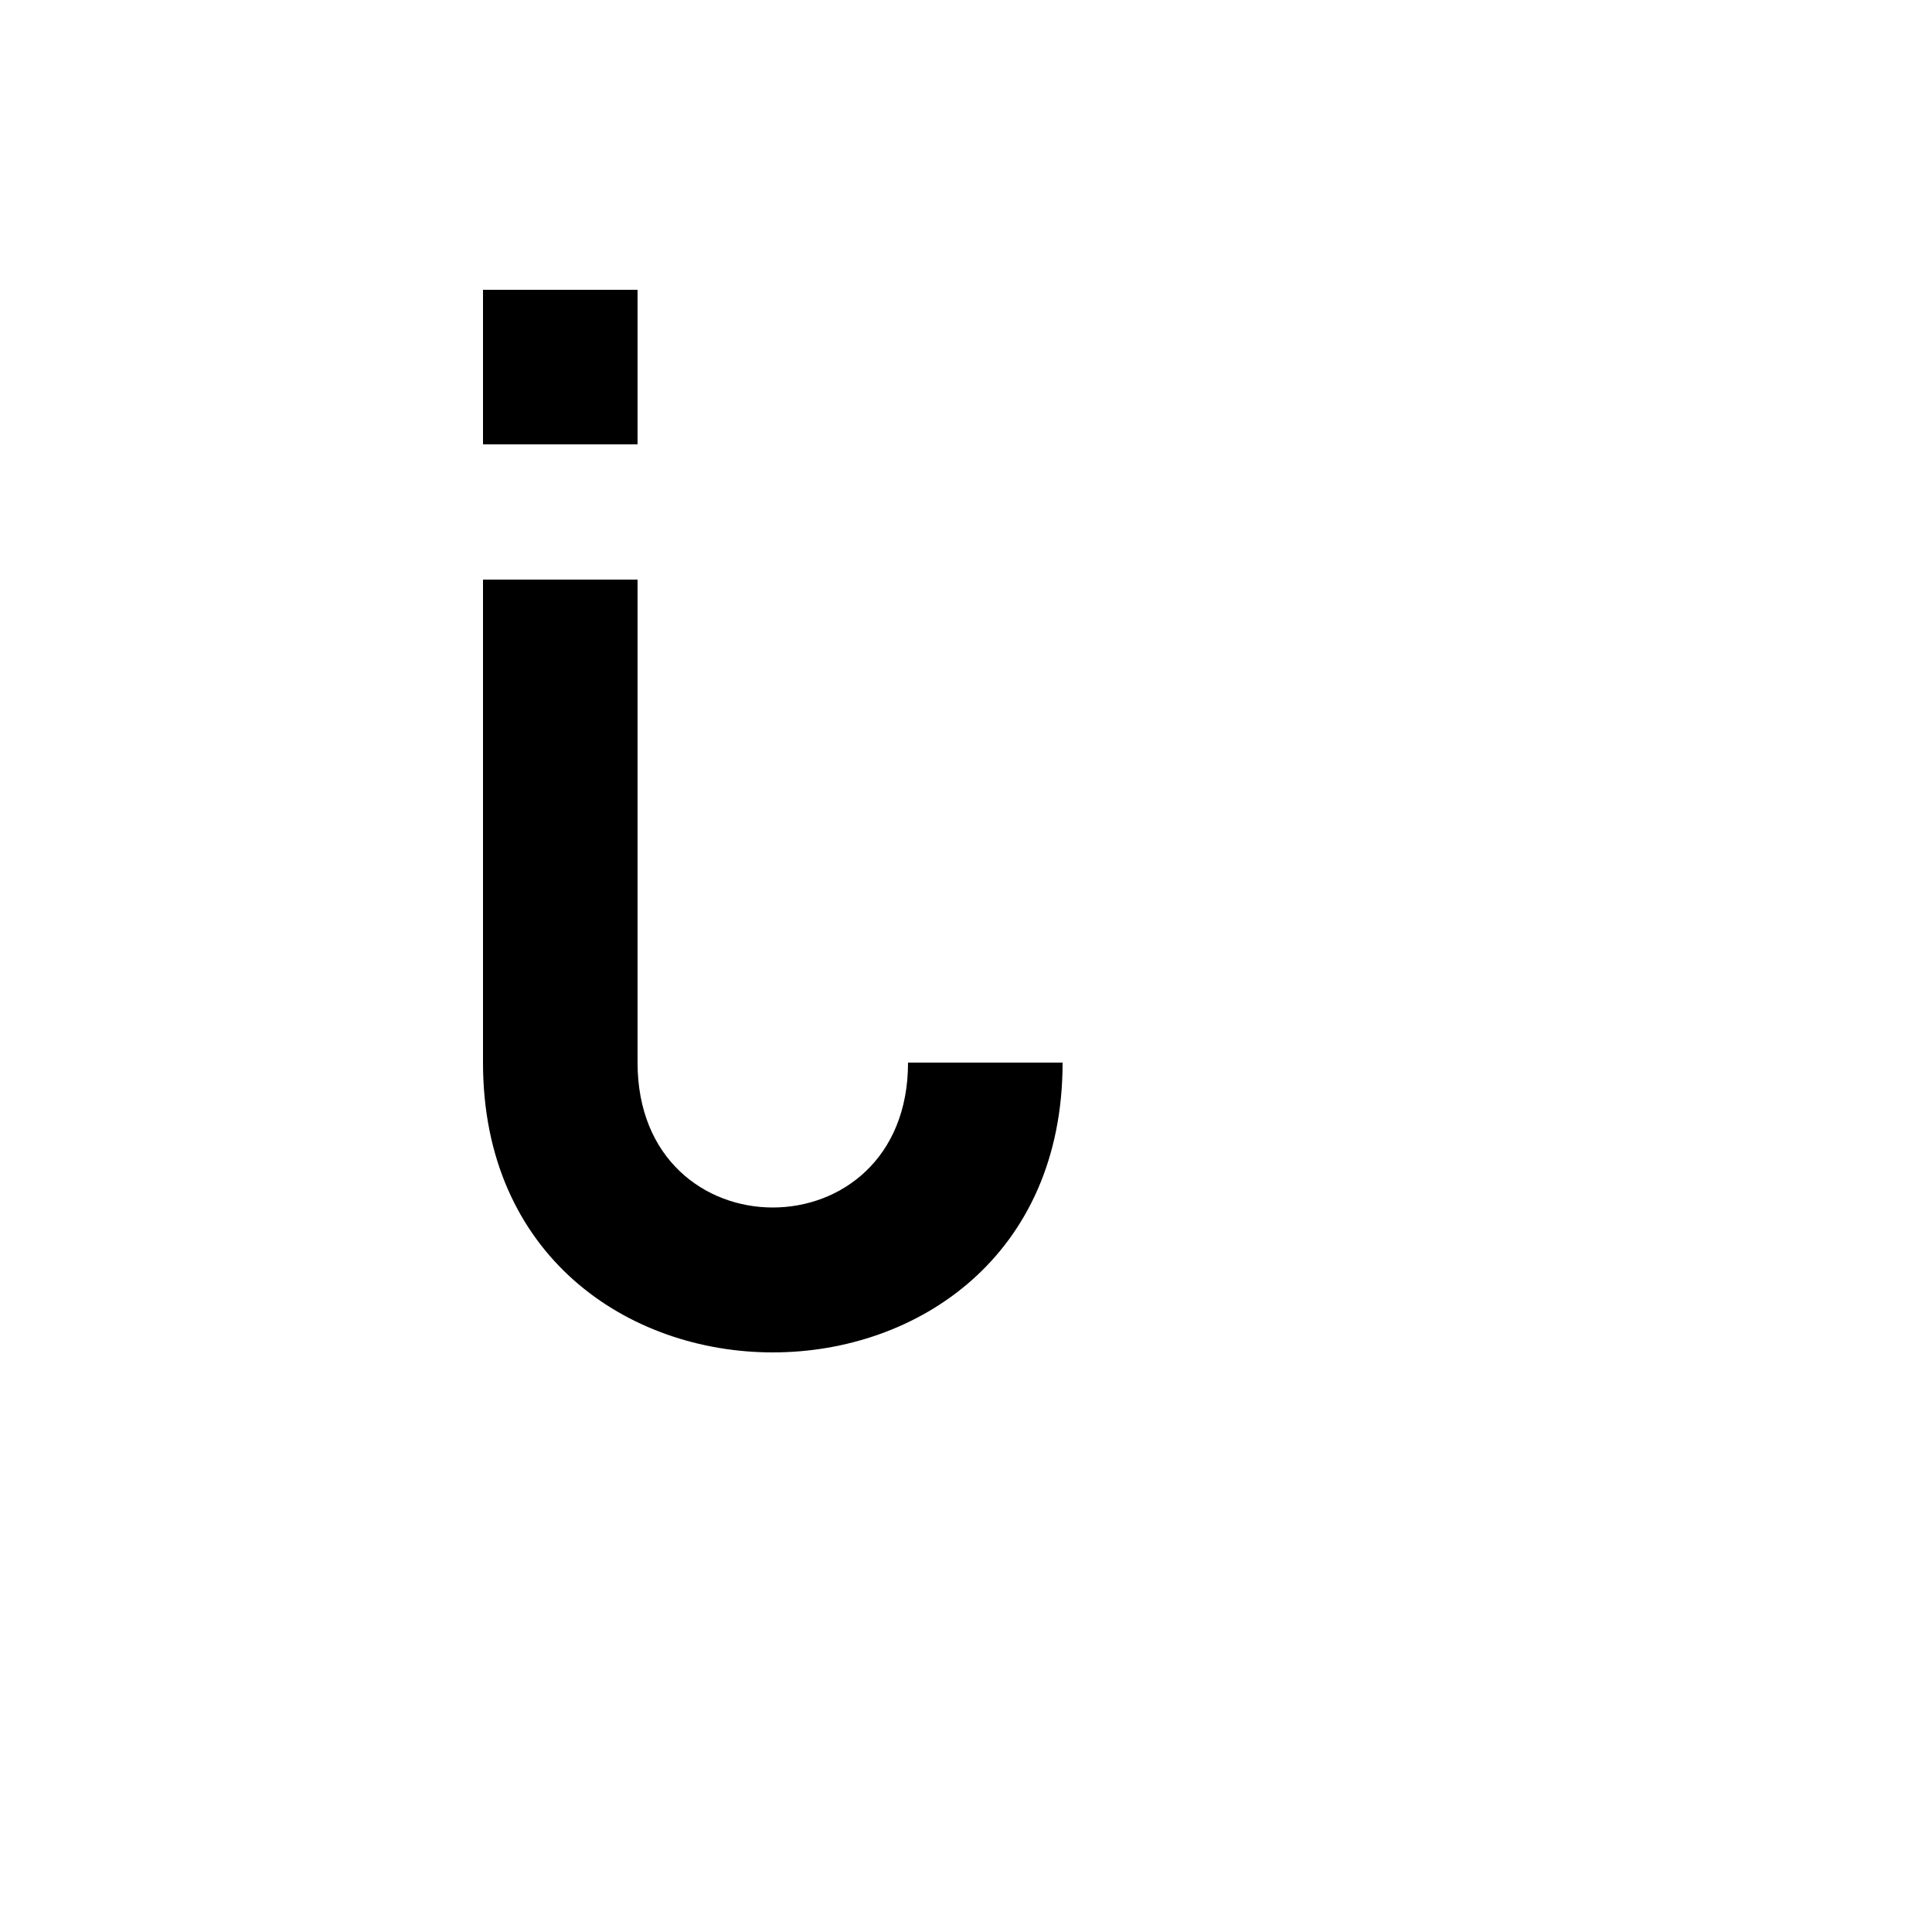
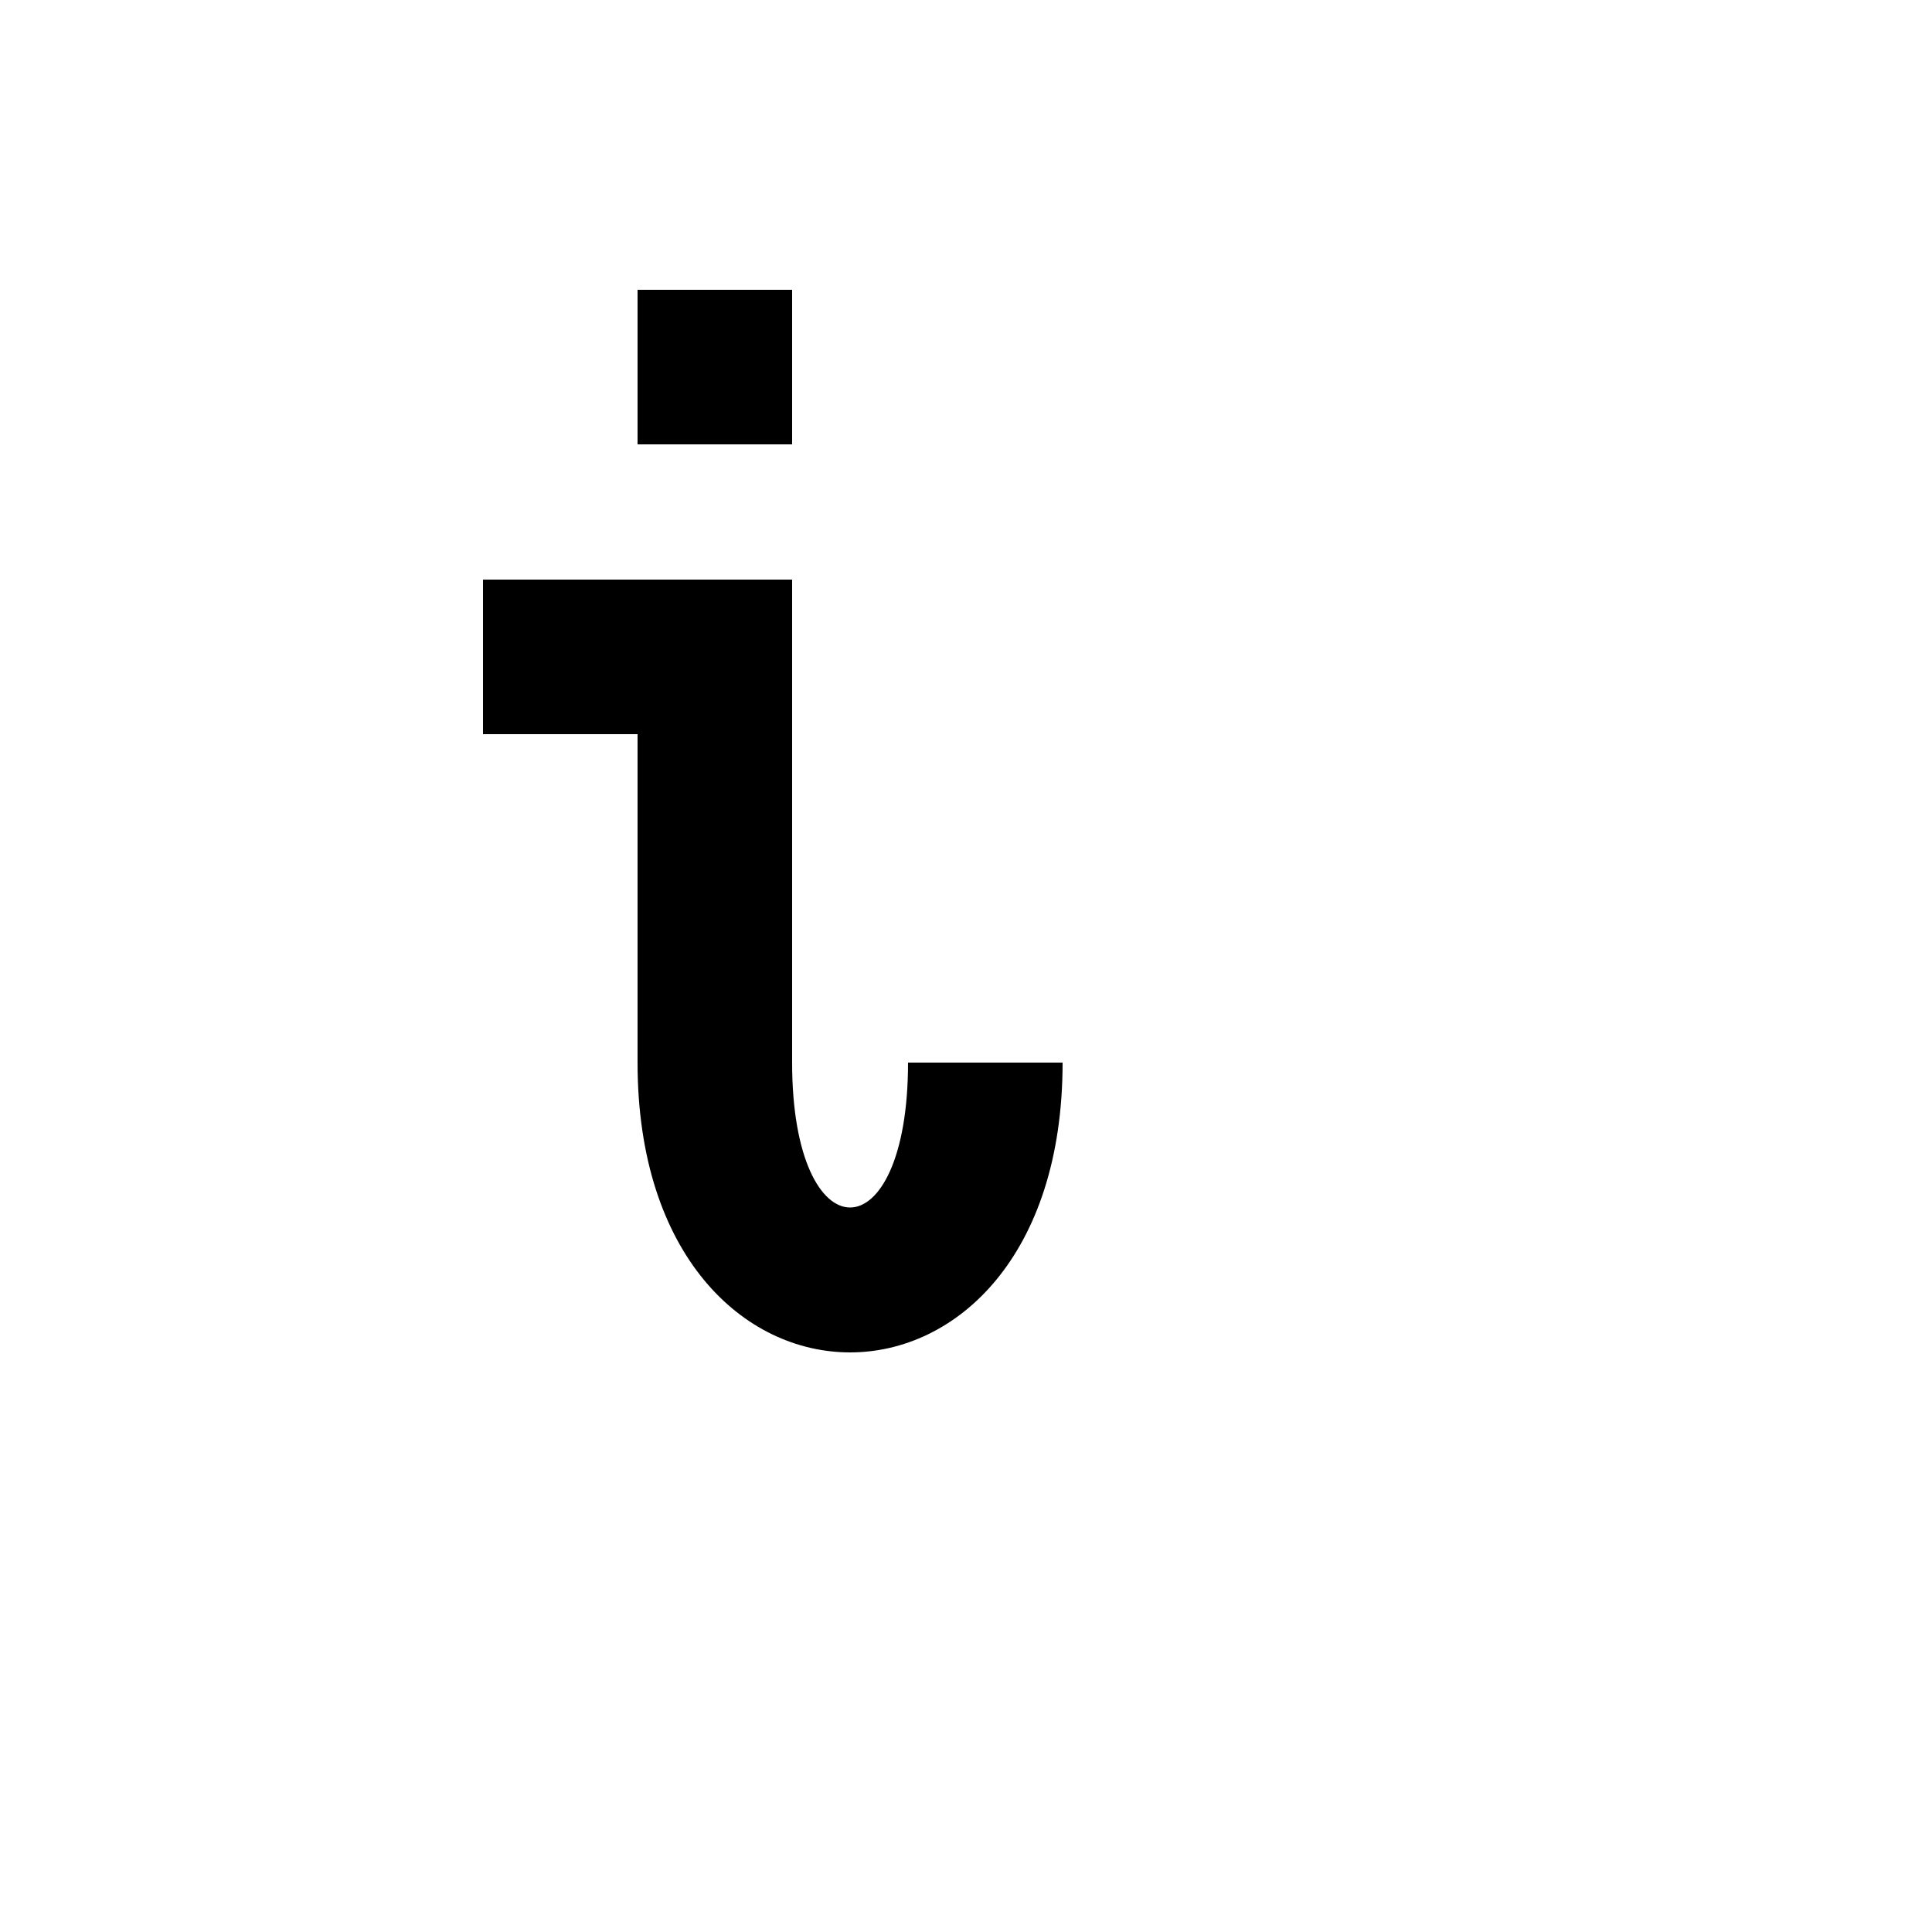
<svg xmlns="http://www.w3.org/2000/svg" width="500" height="500" viewBox="0 0 132.292 132.292" version="1.1" id="svg5">
  <defs id="defs2" />
  <g id="layer1">
-     <path id="path1797" style="fill:#000000;fill-opacity:1;stroke:none;stroke-width:1;stroke-linecap:butt;stroke-linejoin:miter;stroke-miterlimit:4;stroke-dasharray:none;stroke-opacity:1" d="M 125 75 L 125 115 L 165 115 L 165 75 L 125 75 z M 125 150 L 125 275 C 125 375 275 375 275 275 L 235 275 C 235 325 165 325 165 275 L 165 150 L 125 150 z " transform="scale(0.2645833)" />
+     <path id="path1797" style="fill:#000000;fill-opacity:1;stroke:none;stroke-width:1px;stroke-linecap:butt;stroke-linejoin:miter;stroke-opacity:1" d="M 165 75 L 165 115 L 205 115 L 205 75 L 165 75 z M 125 150 L 125 190 L 165 190 L 165 275 C 165 375 275 375 275 275 L 235 275 C 235 325 205 325 205 275 L 205 150 L 125 150 z " transform="scale(0.2645833)" />
  </g>
</svg>
